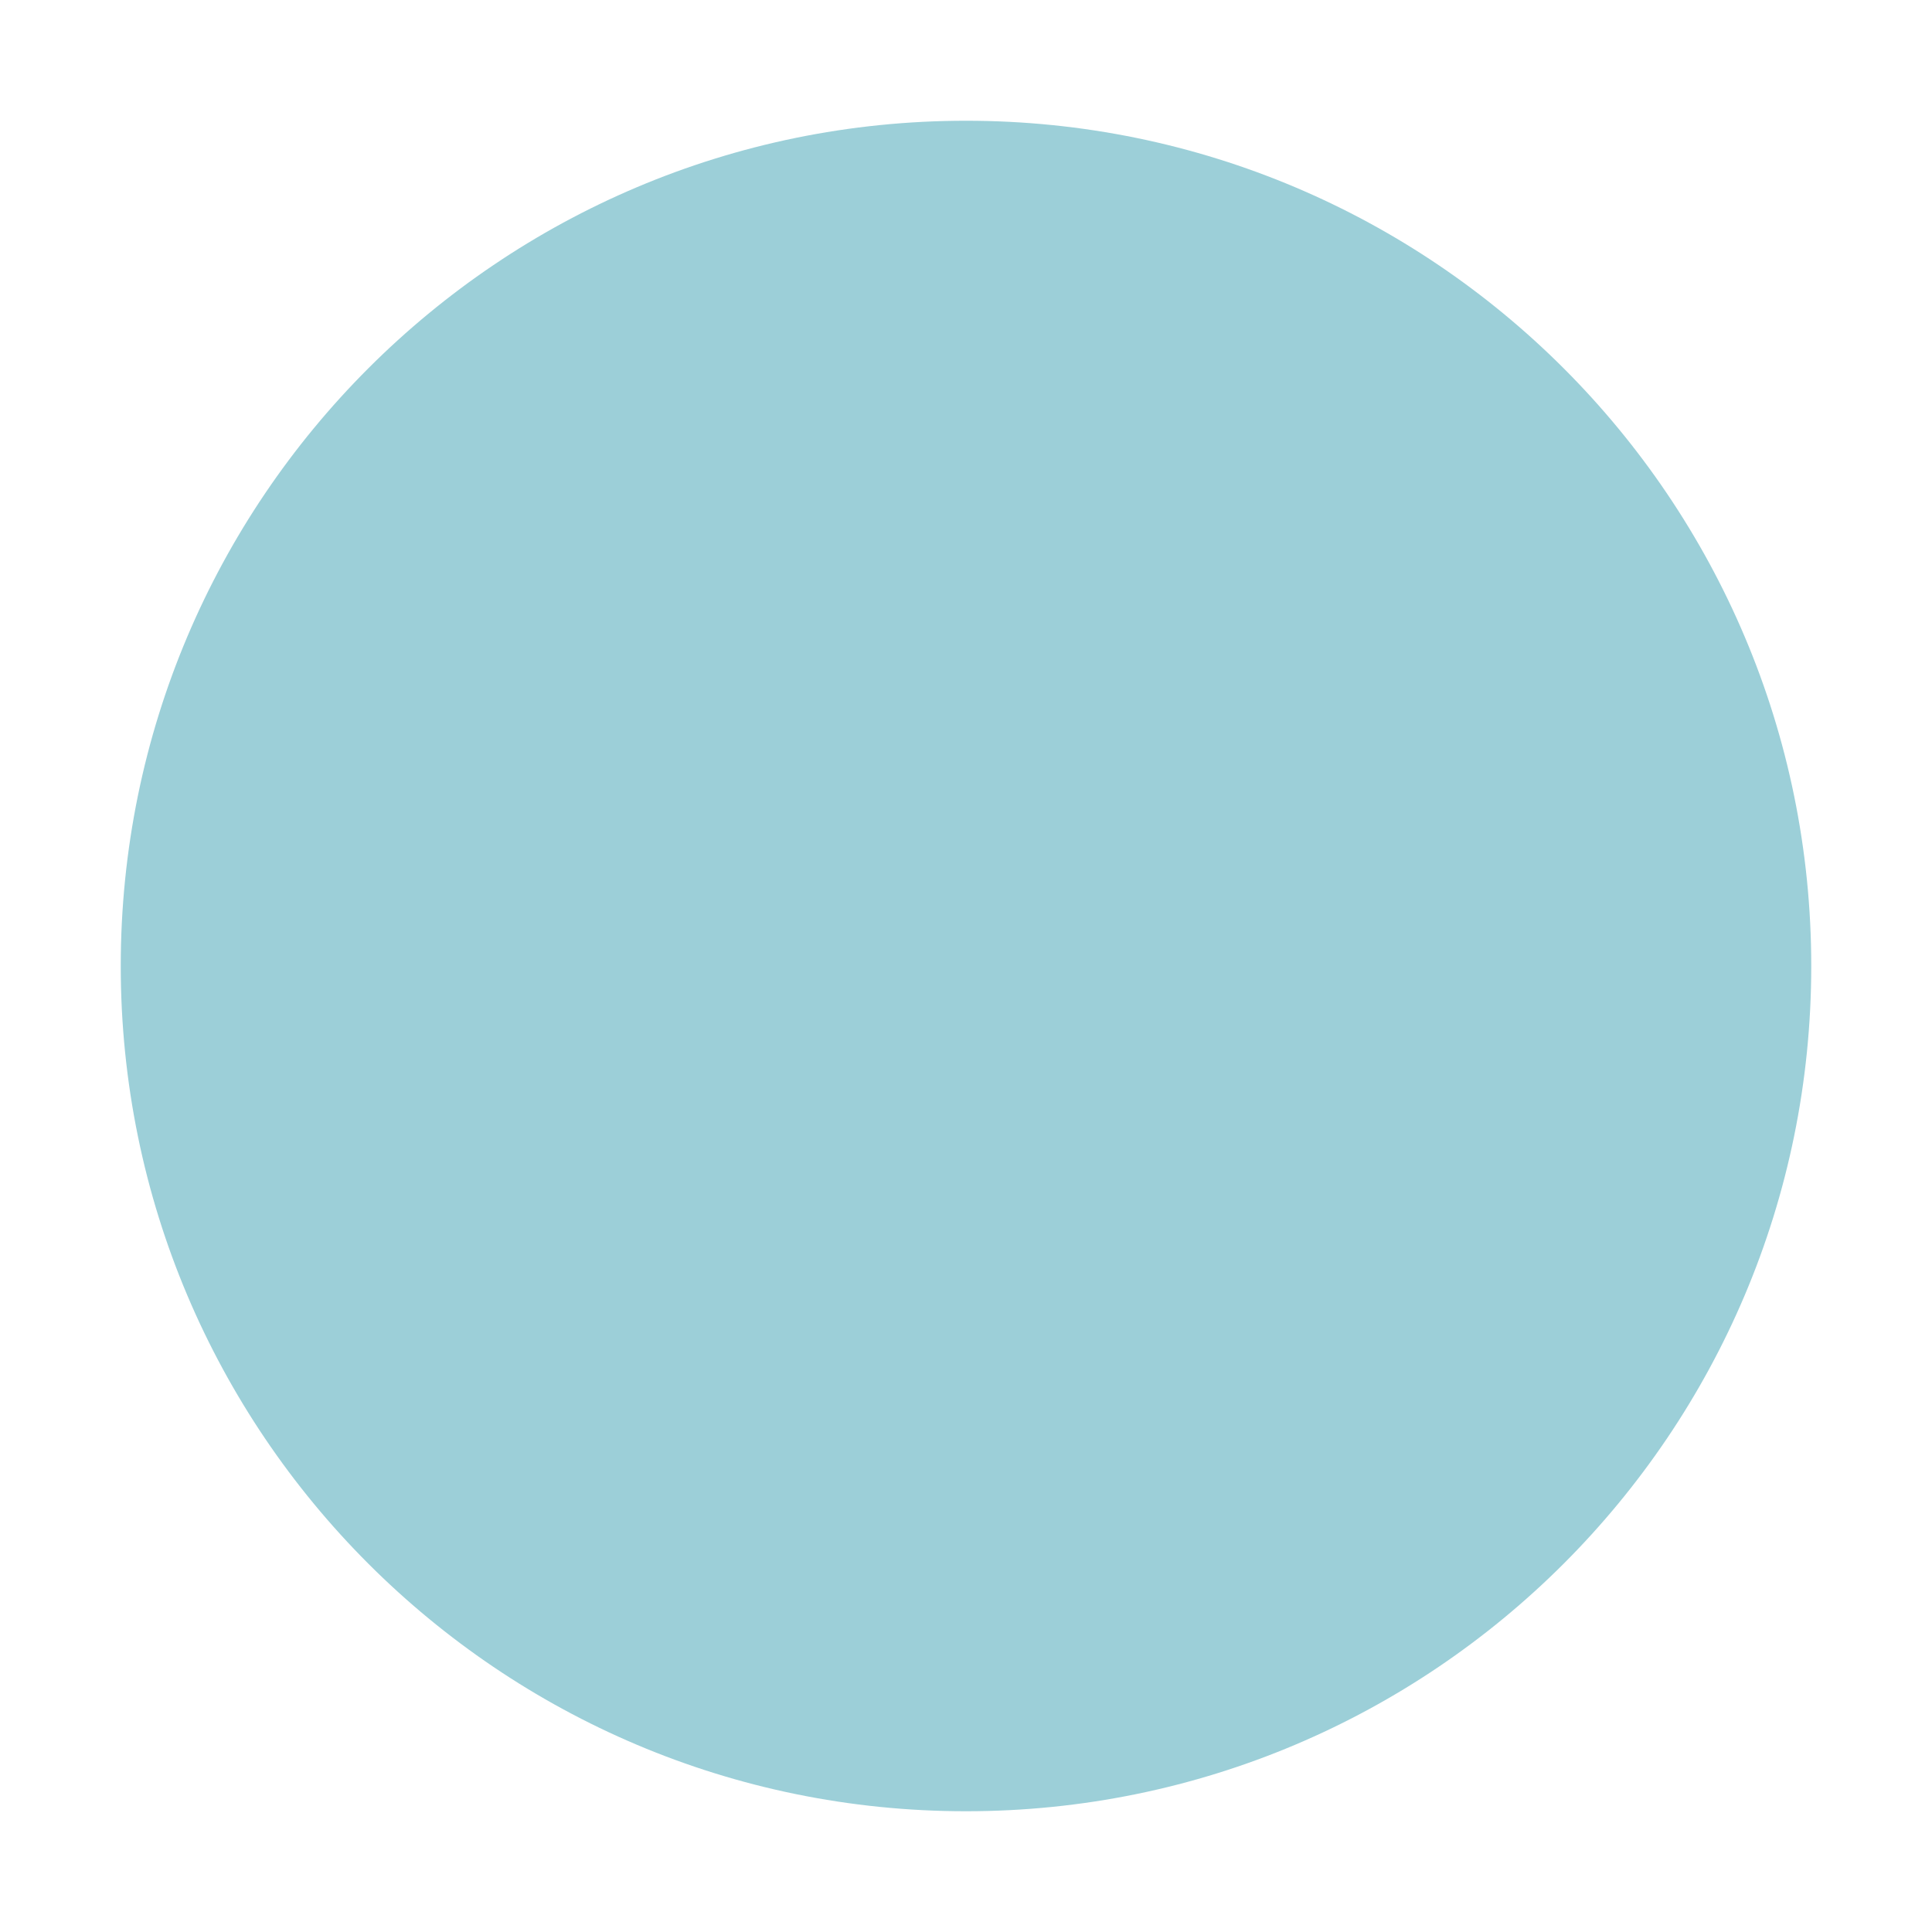
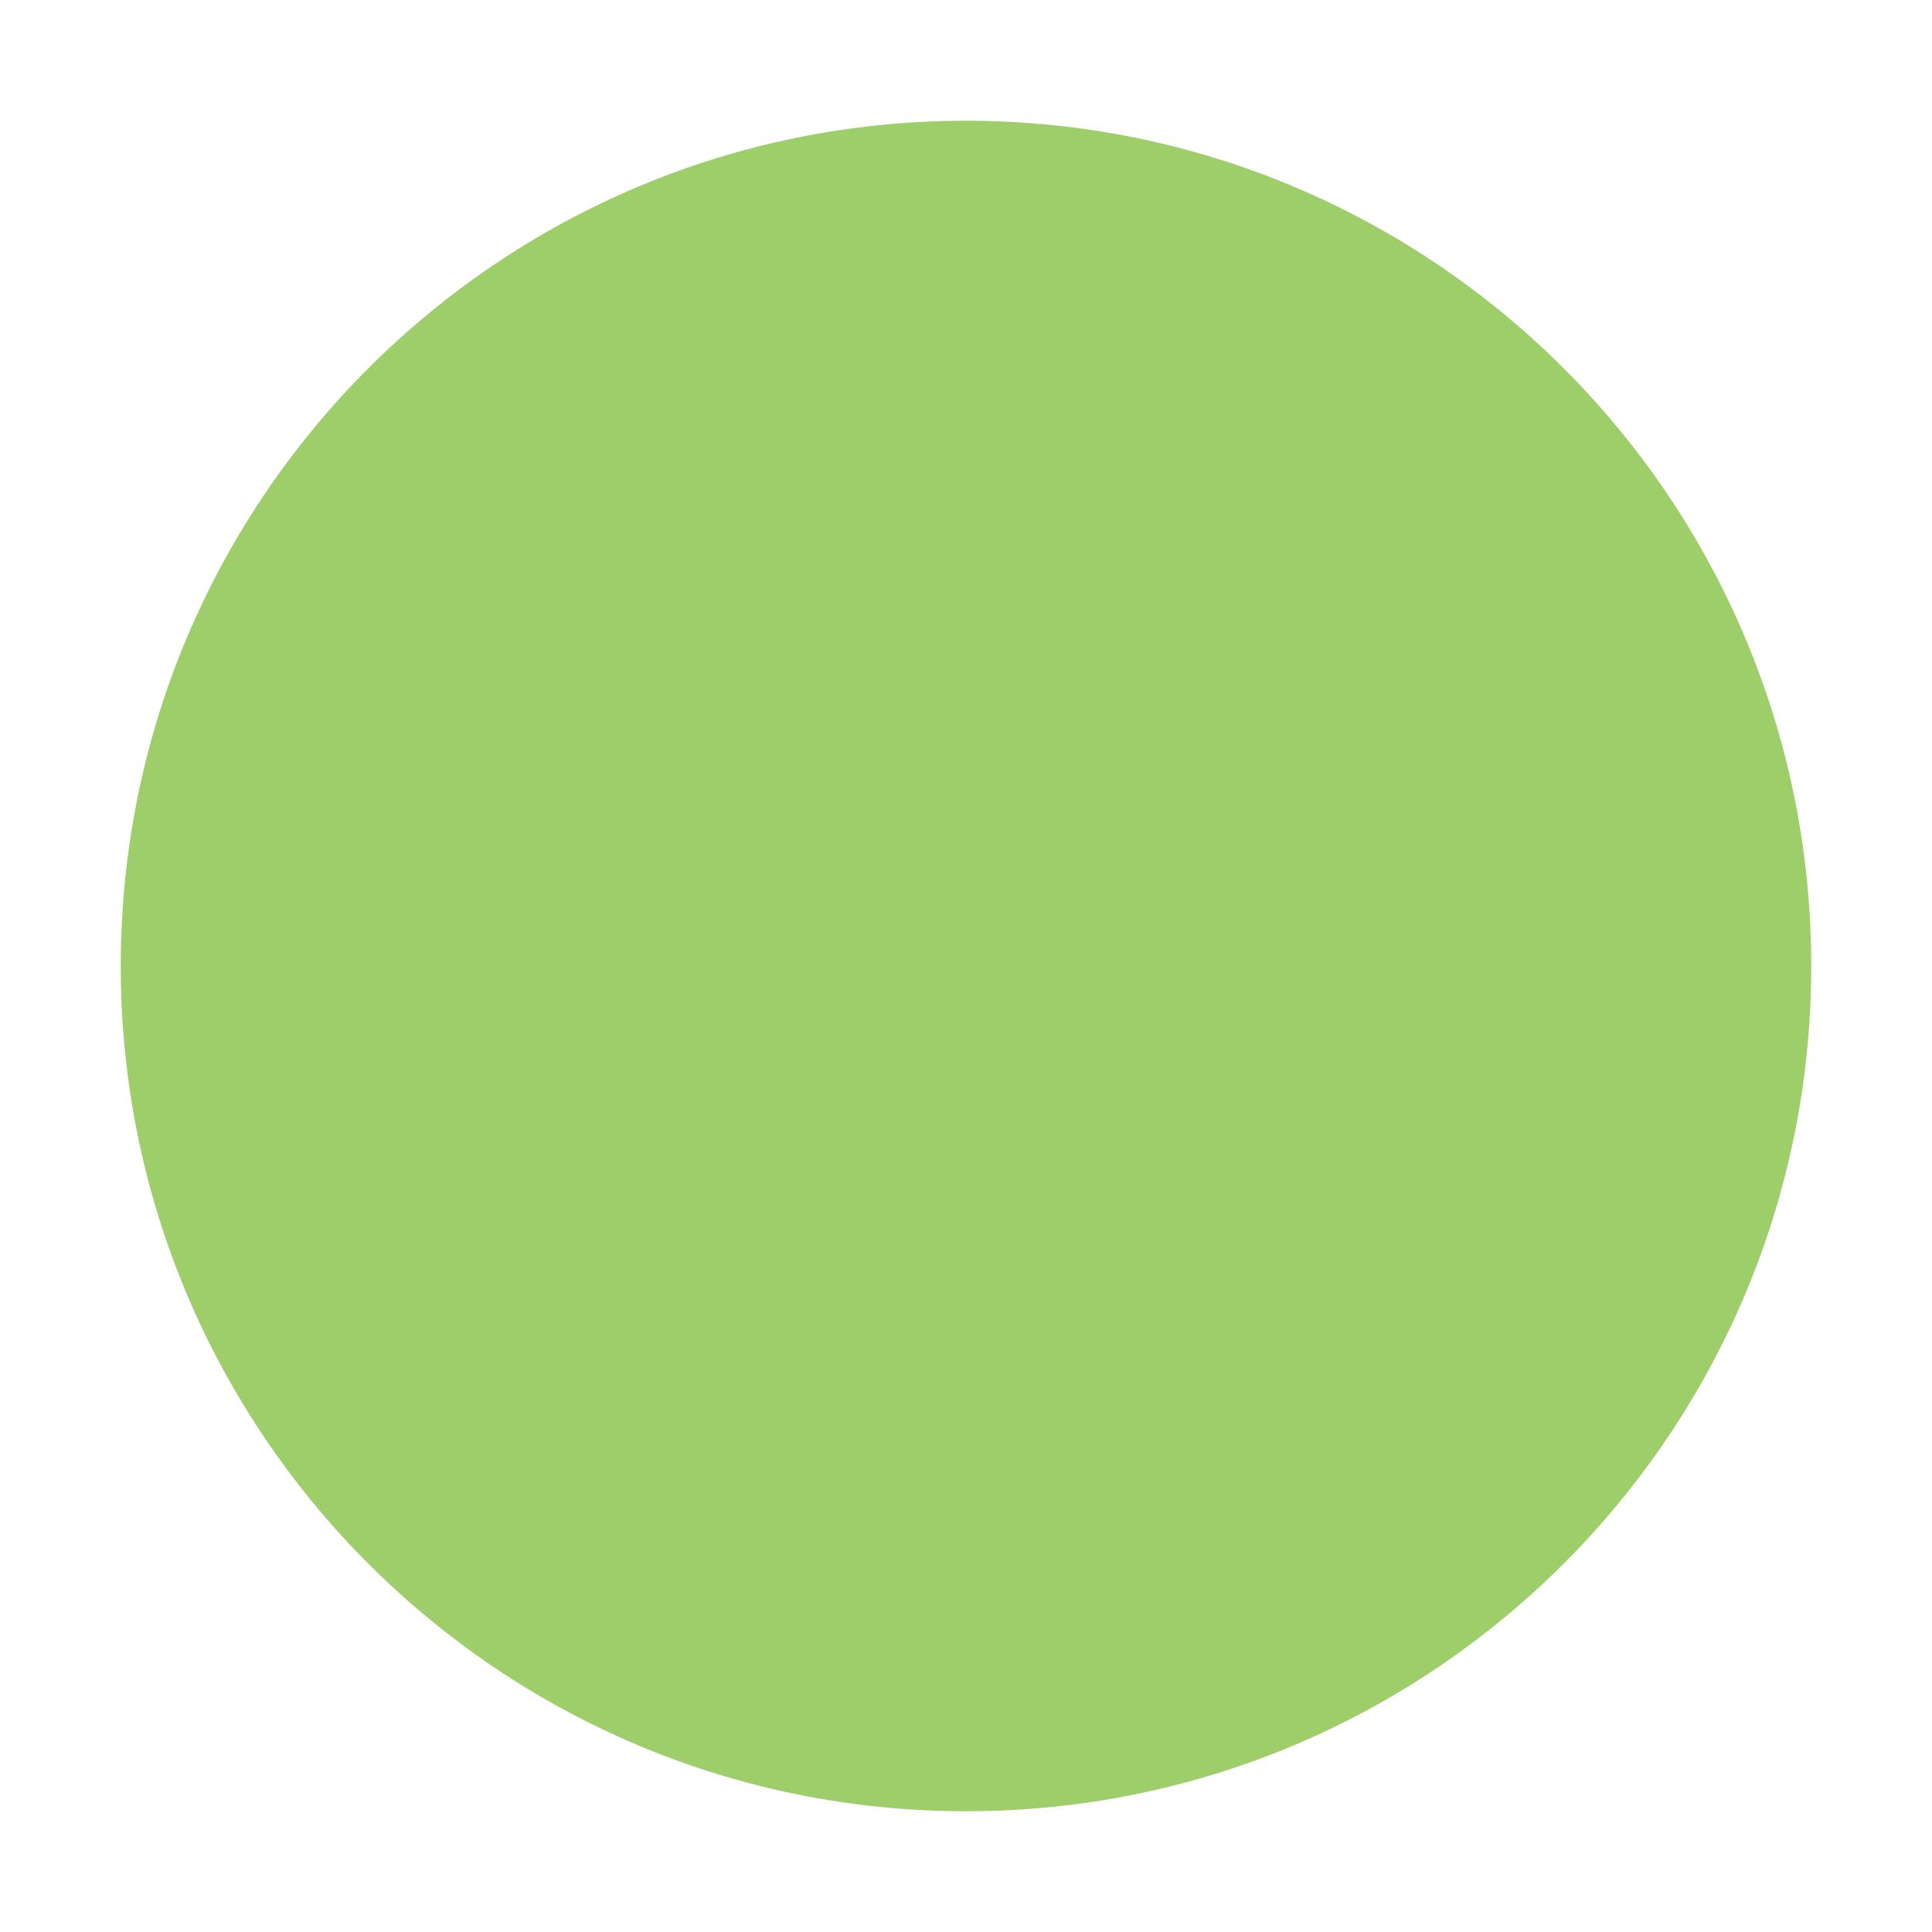
<svg xmlns="http://www.w3.org/2000/svg" width="16" height="16" version="1.1" id="svg13">
  <defs id="defs17" />
  <rect x="0" y="-1.4648437e-05" width="16" height="16" ry="1.6931001e-05" opacity="0" stroke-width="0.474" style="paint-order:markers stroke fill" id="rect2" />
-   <g transform="translate(1,1)" enable-background="new" id="g8" style="fill:#9ccfd8;fill-opacity:1">
-     <g transform="translate(-5,-1033.4)" fill-rule="evenodd" id="g6" style="fill:#9ccfd8;fill-opacity:1">
-       <path d="m 12,1047.4 c 3.866,0 7,-3.134 7,-7 0,-3.866 -3.134,-7 -7,-7 -3.866,0 -7,3.134 -7,7 0,3.866 3.134,7 7,7" fill="#4d4d4d" id="path4" style="fill:#9ccfd8;fill-opacity:1" />
+   <g transform="translate(1,1)" enable-background="new" id="g8" style="fill:#9ece6a;fill-opacity:1">
+     <g transform="translate(-5,-1033.4)" fill-rule="evenodd" id="g6" style="fill:#9ece6a;fill-opacity:1">
+       <path d="m 12,1047.4 c 3.866,0 7,-3.134 7,-7 0,-3.866 -3.134,-7 -7,-7 -3.866,0 -7,3.134 -7,7 0,3.866 3.134,7 7,7" fill="#4d4d4d" id="path4" style="fill:#9ece6a;fill-opacity:1" />
    </g>
  </g>
</svg>
